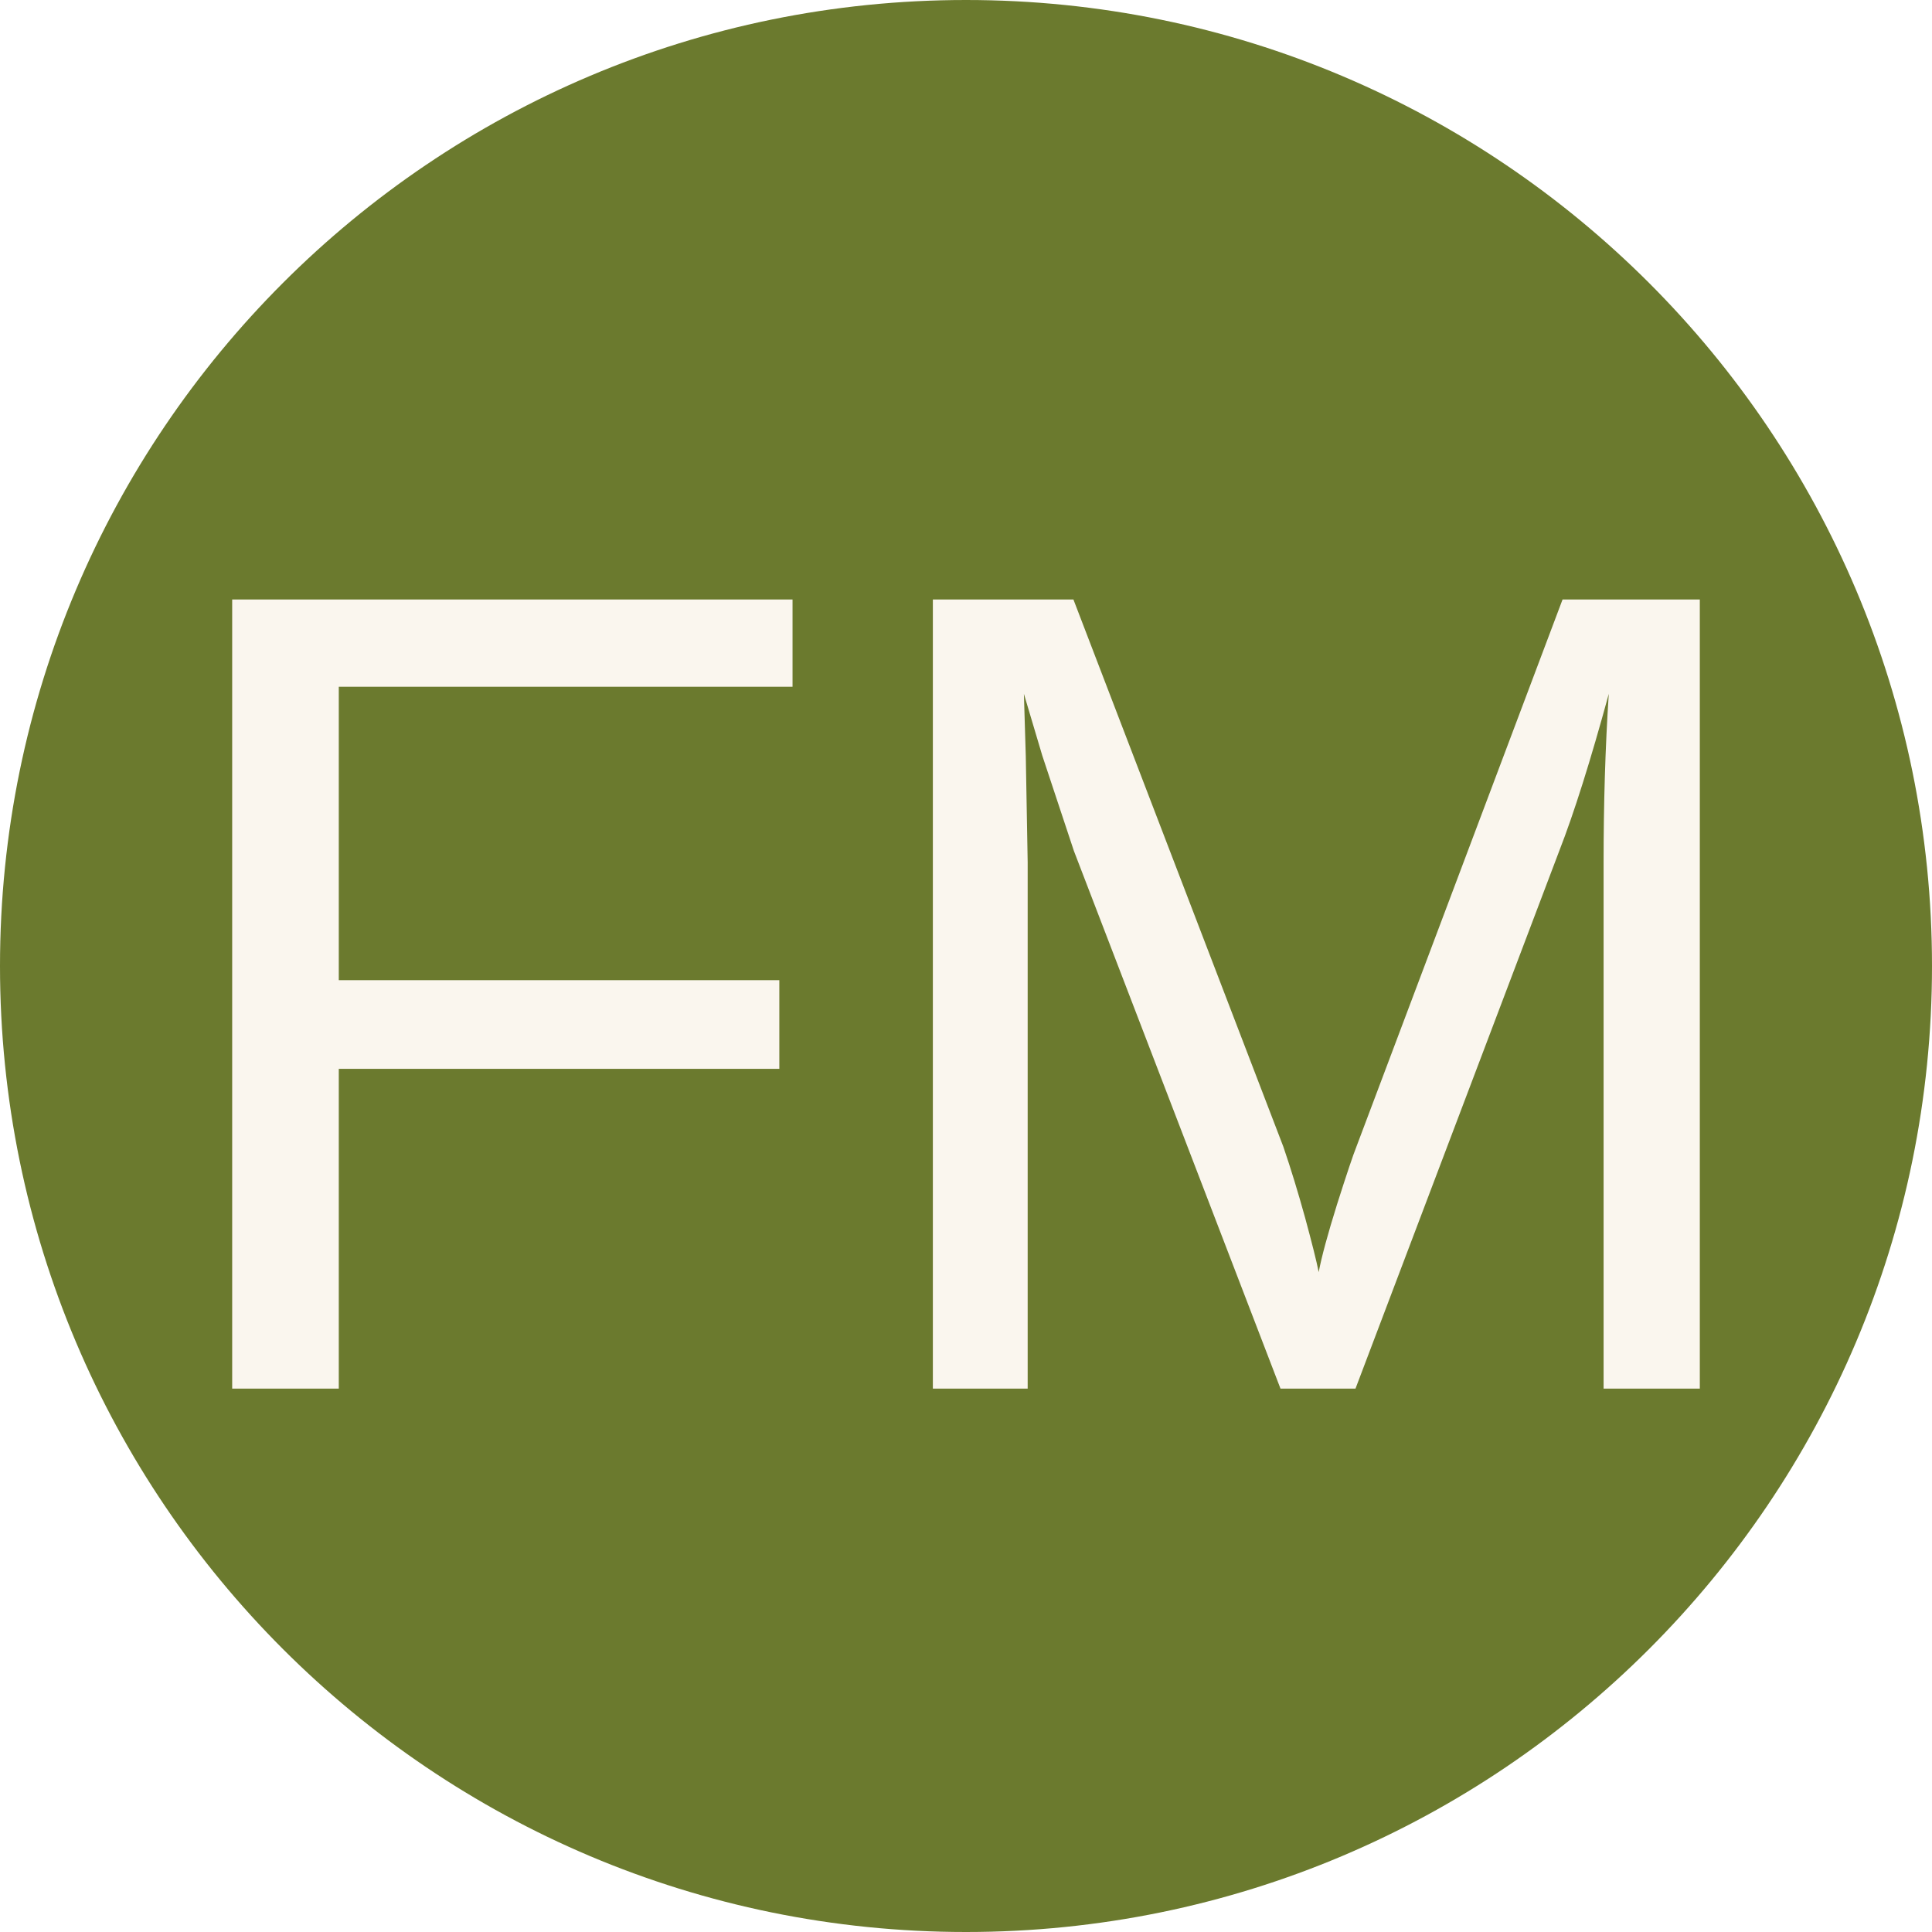
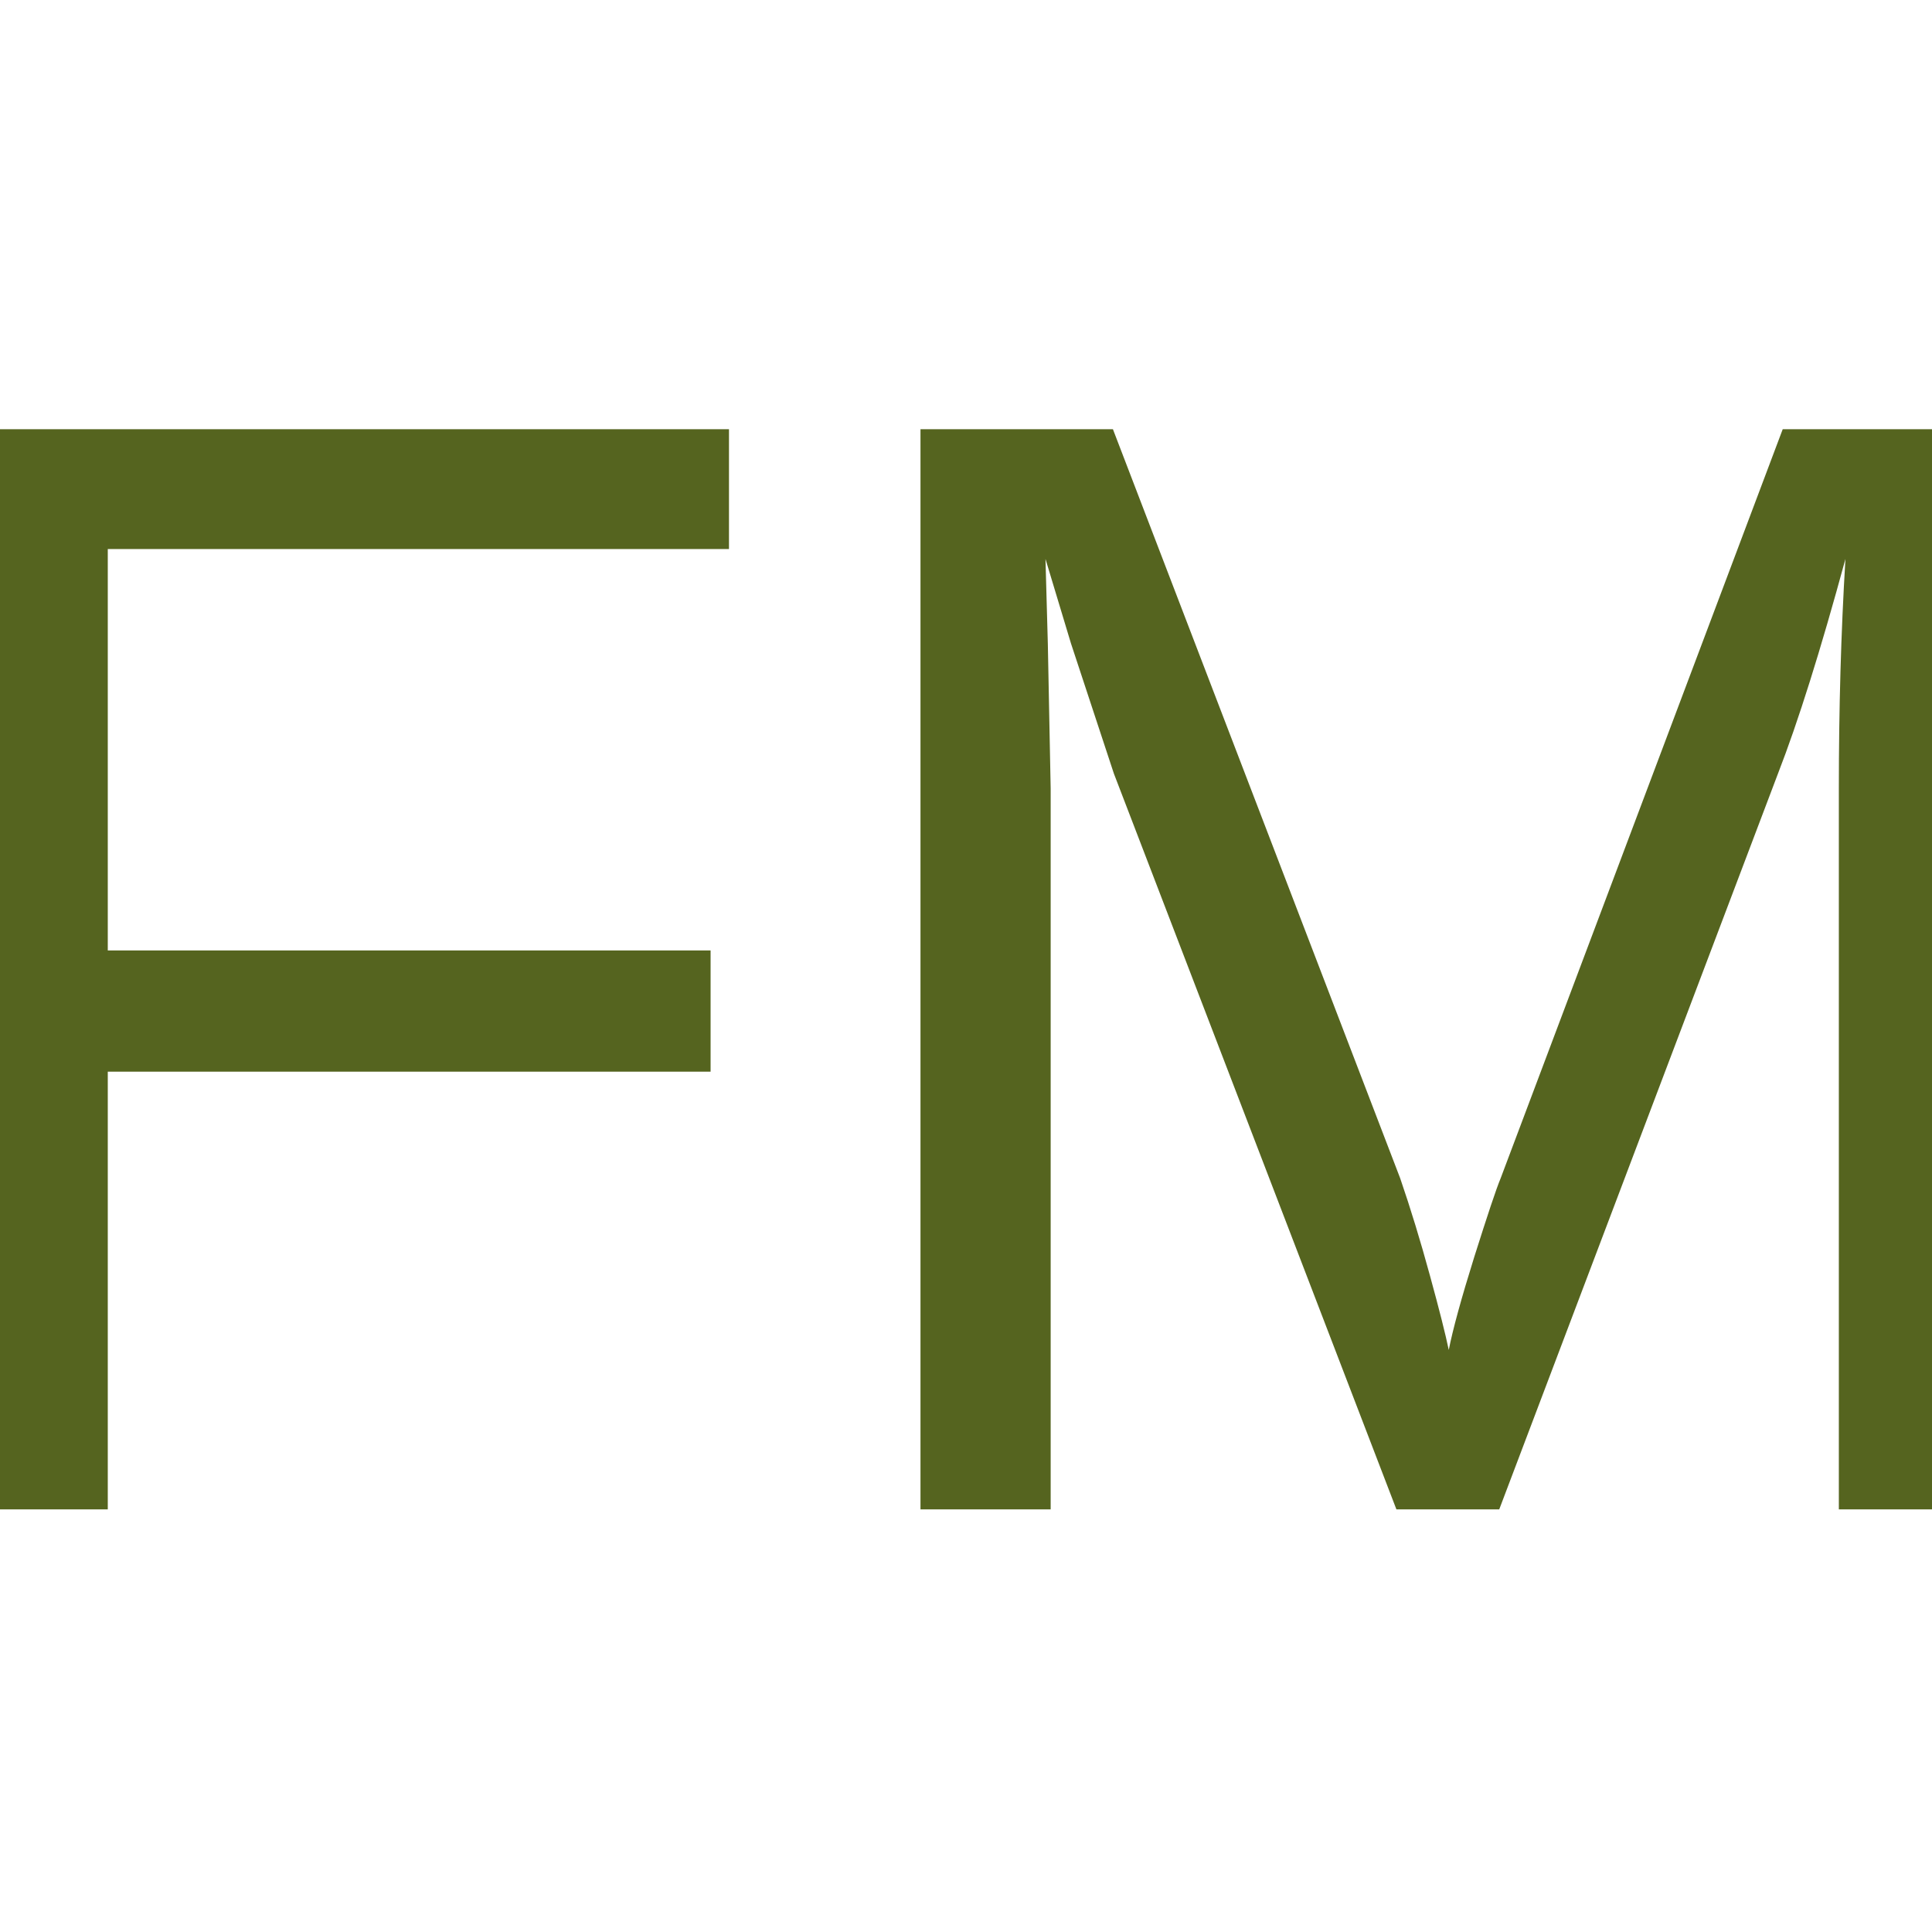
<svg xmlns="http://www.w3.org/2000/svg" viewBox="0 0 64 64">
-   <circle cx="32" cy="32" r="32" fill="#6b7a2e" />
-   <text x="32" y="46" text-anchor="middle" font-family="-apple-system, 'Helvetica Neue', Arial, sans-serif" font-size="38" font-weight="400" fill="#faf6ee">FM</text>
+   <style>
+     text { fill: #55641f; }
+     @media (prefers-color-scheme: dark) { text { fill: #b4c566; } }
+   </style>
+   <text x="32" y="50" text-anchor="middle" font-family="-apple-system, 'Helvetica Neue', Arial, sans-serif" font-size="52" font-weight="400" textLength="62" lengthAdjust="spacingAndGlyphs">FM</text>
</svg>
